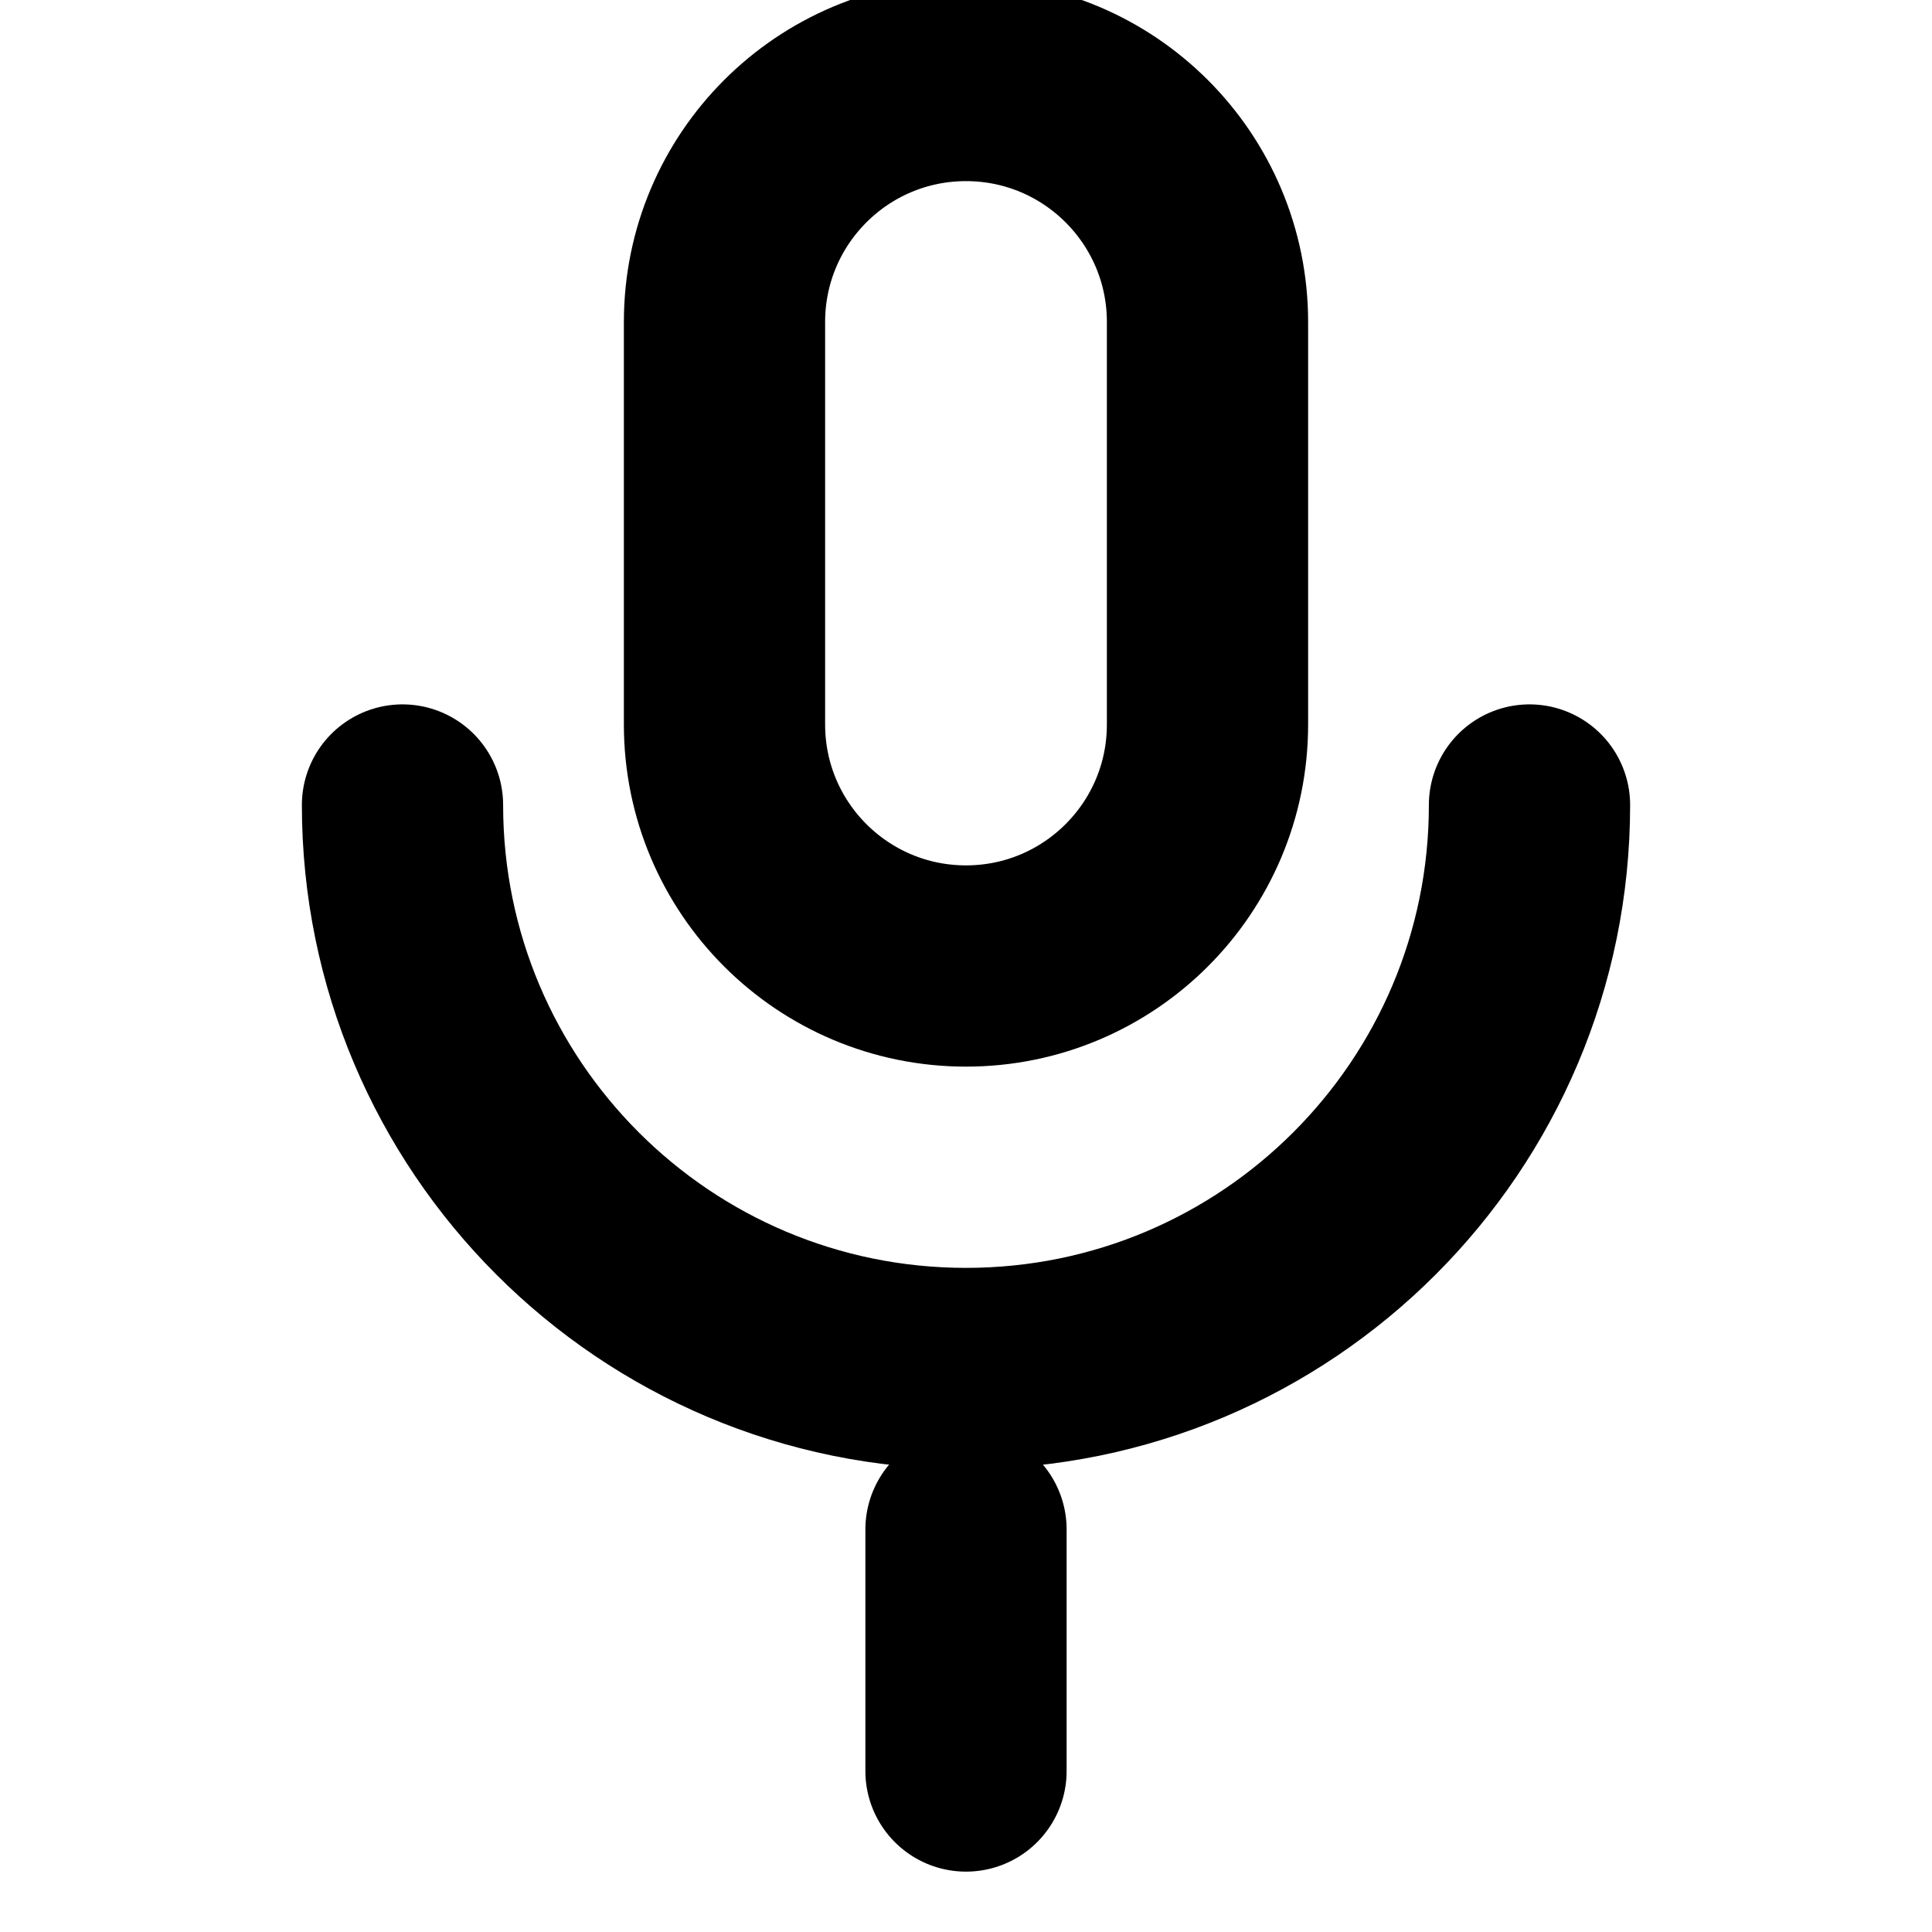
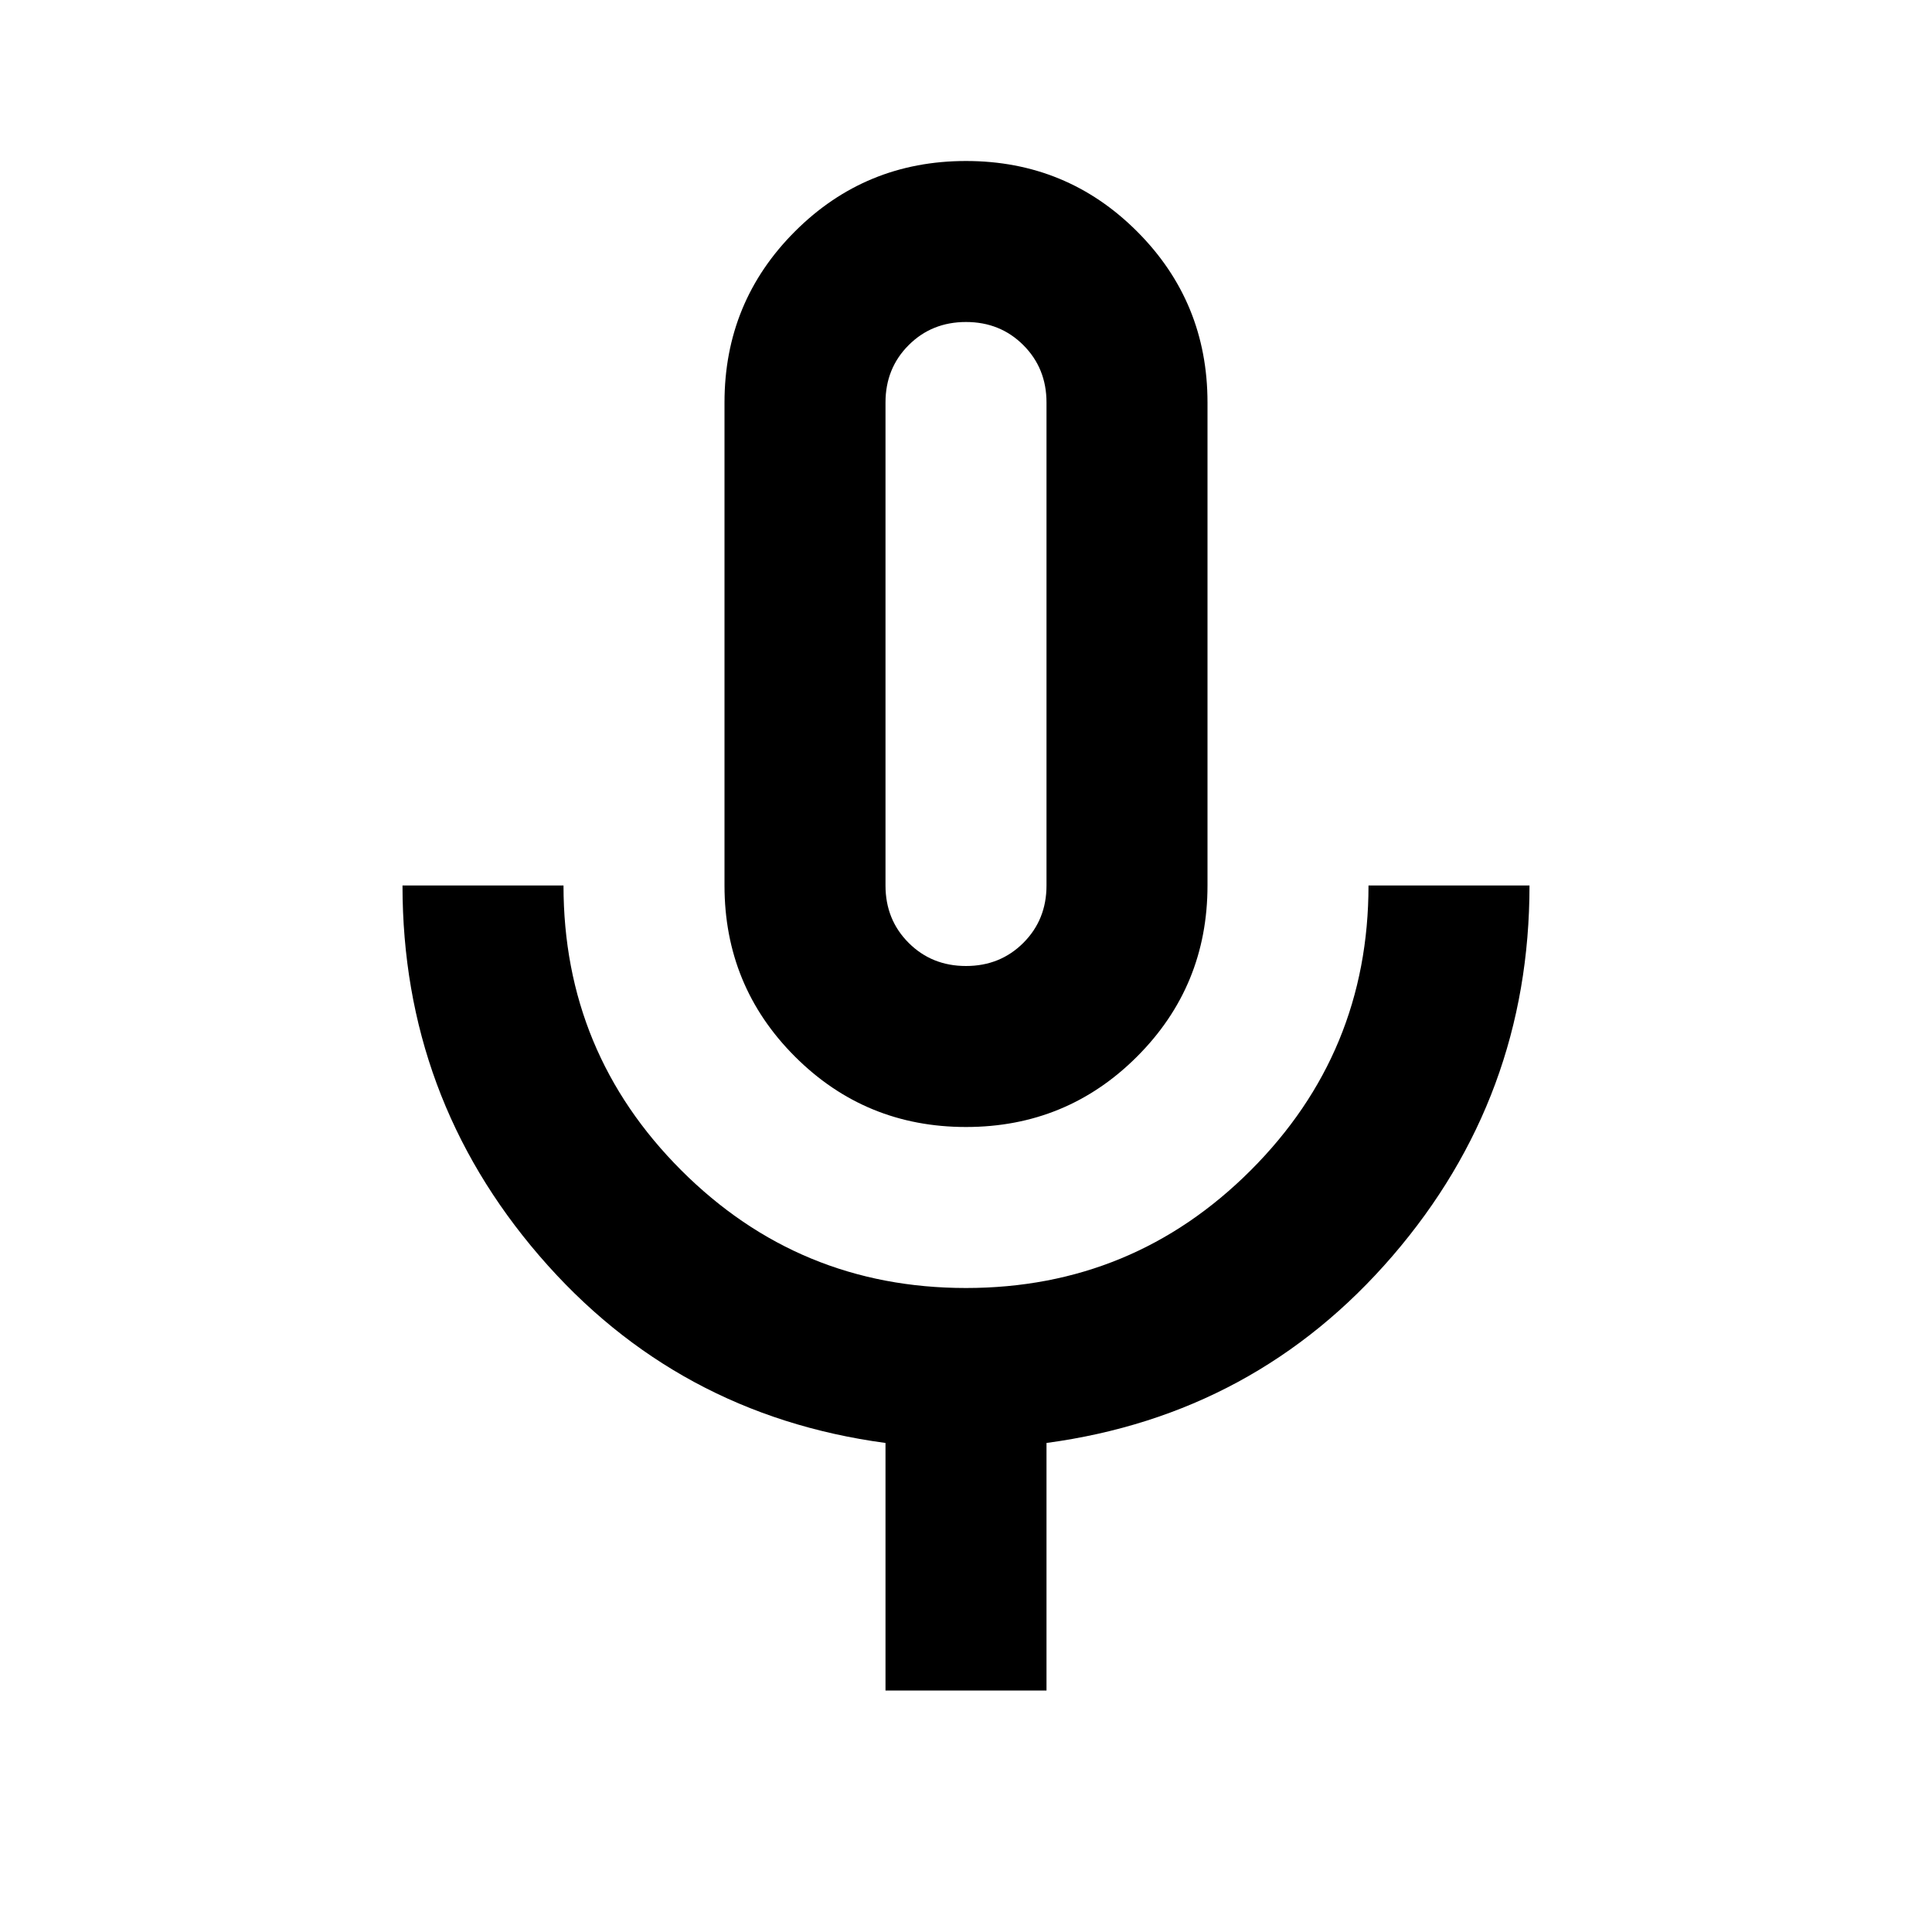
- <svg xmlns="http://www.w3.org/2000/svg" width="24" height="24" viewBox="0 0 24 24" fill="none" stroke="#000000" stroke-width="2.5" stroke-linecap="round" stroke-linejoin="round">
-   <rect x="9" y="1" width="6" height="11" rx="3" />
-   <path d="M5 10a7 7 0 0 0 14 0" />
-   <line x1="12" y1="19" x2="12" y2="22" />
+ <svg xmlns="http://www.w3.org/2000/svg" height="24" viewBox="0 -960 960 960" width="24">
+   <path d="M395-435q-35-35-35-85v-240q0-50 35-85t85-35q50 0 85 35t35 85v240q0 50-35 85t-85 35q-50 0-85-35Zm85-205Zm-40 520v-123q-104-14-172-93t-68-184h80q0 83 58.5 141.5T480-320q83 0 141.5-58.5T680-520h80q0 105-68 184t-172 93v123h-80Zm68.5-371.5Q520-503 520-520v-240q0-17-11.5-28.5T480-800q-17 0-28.5 11.5T440-760v240q0 17 11.5 28.5T480-480q17 0 28.5-11.5Z" />
</svg>
